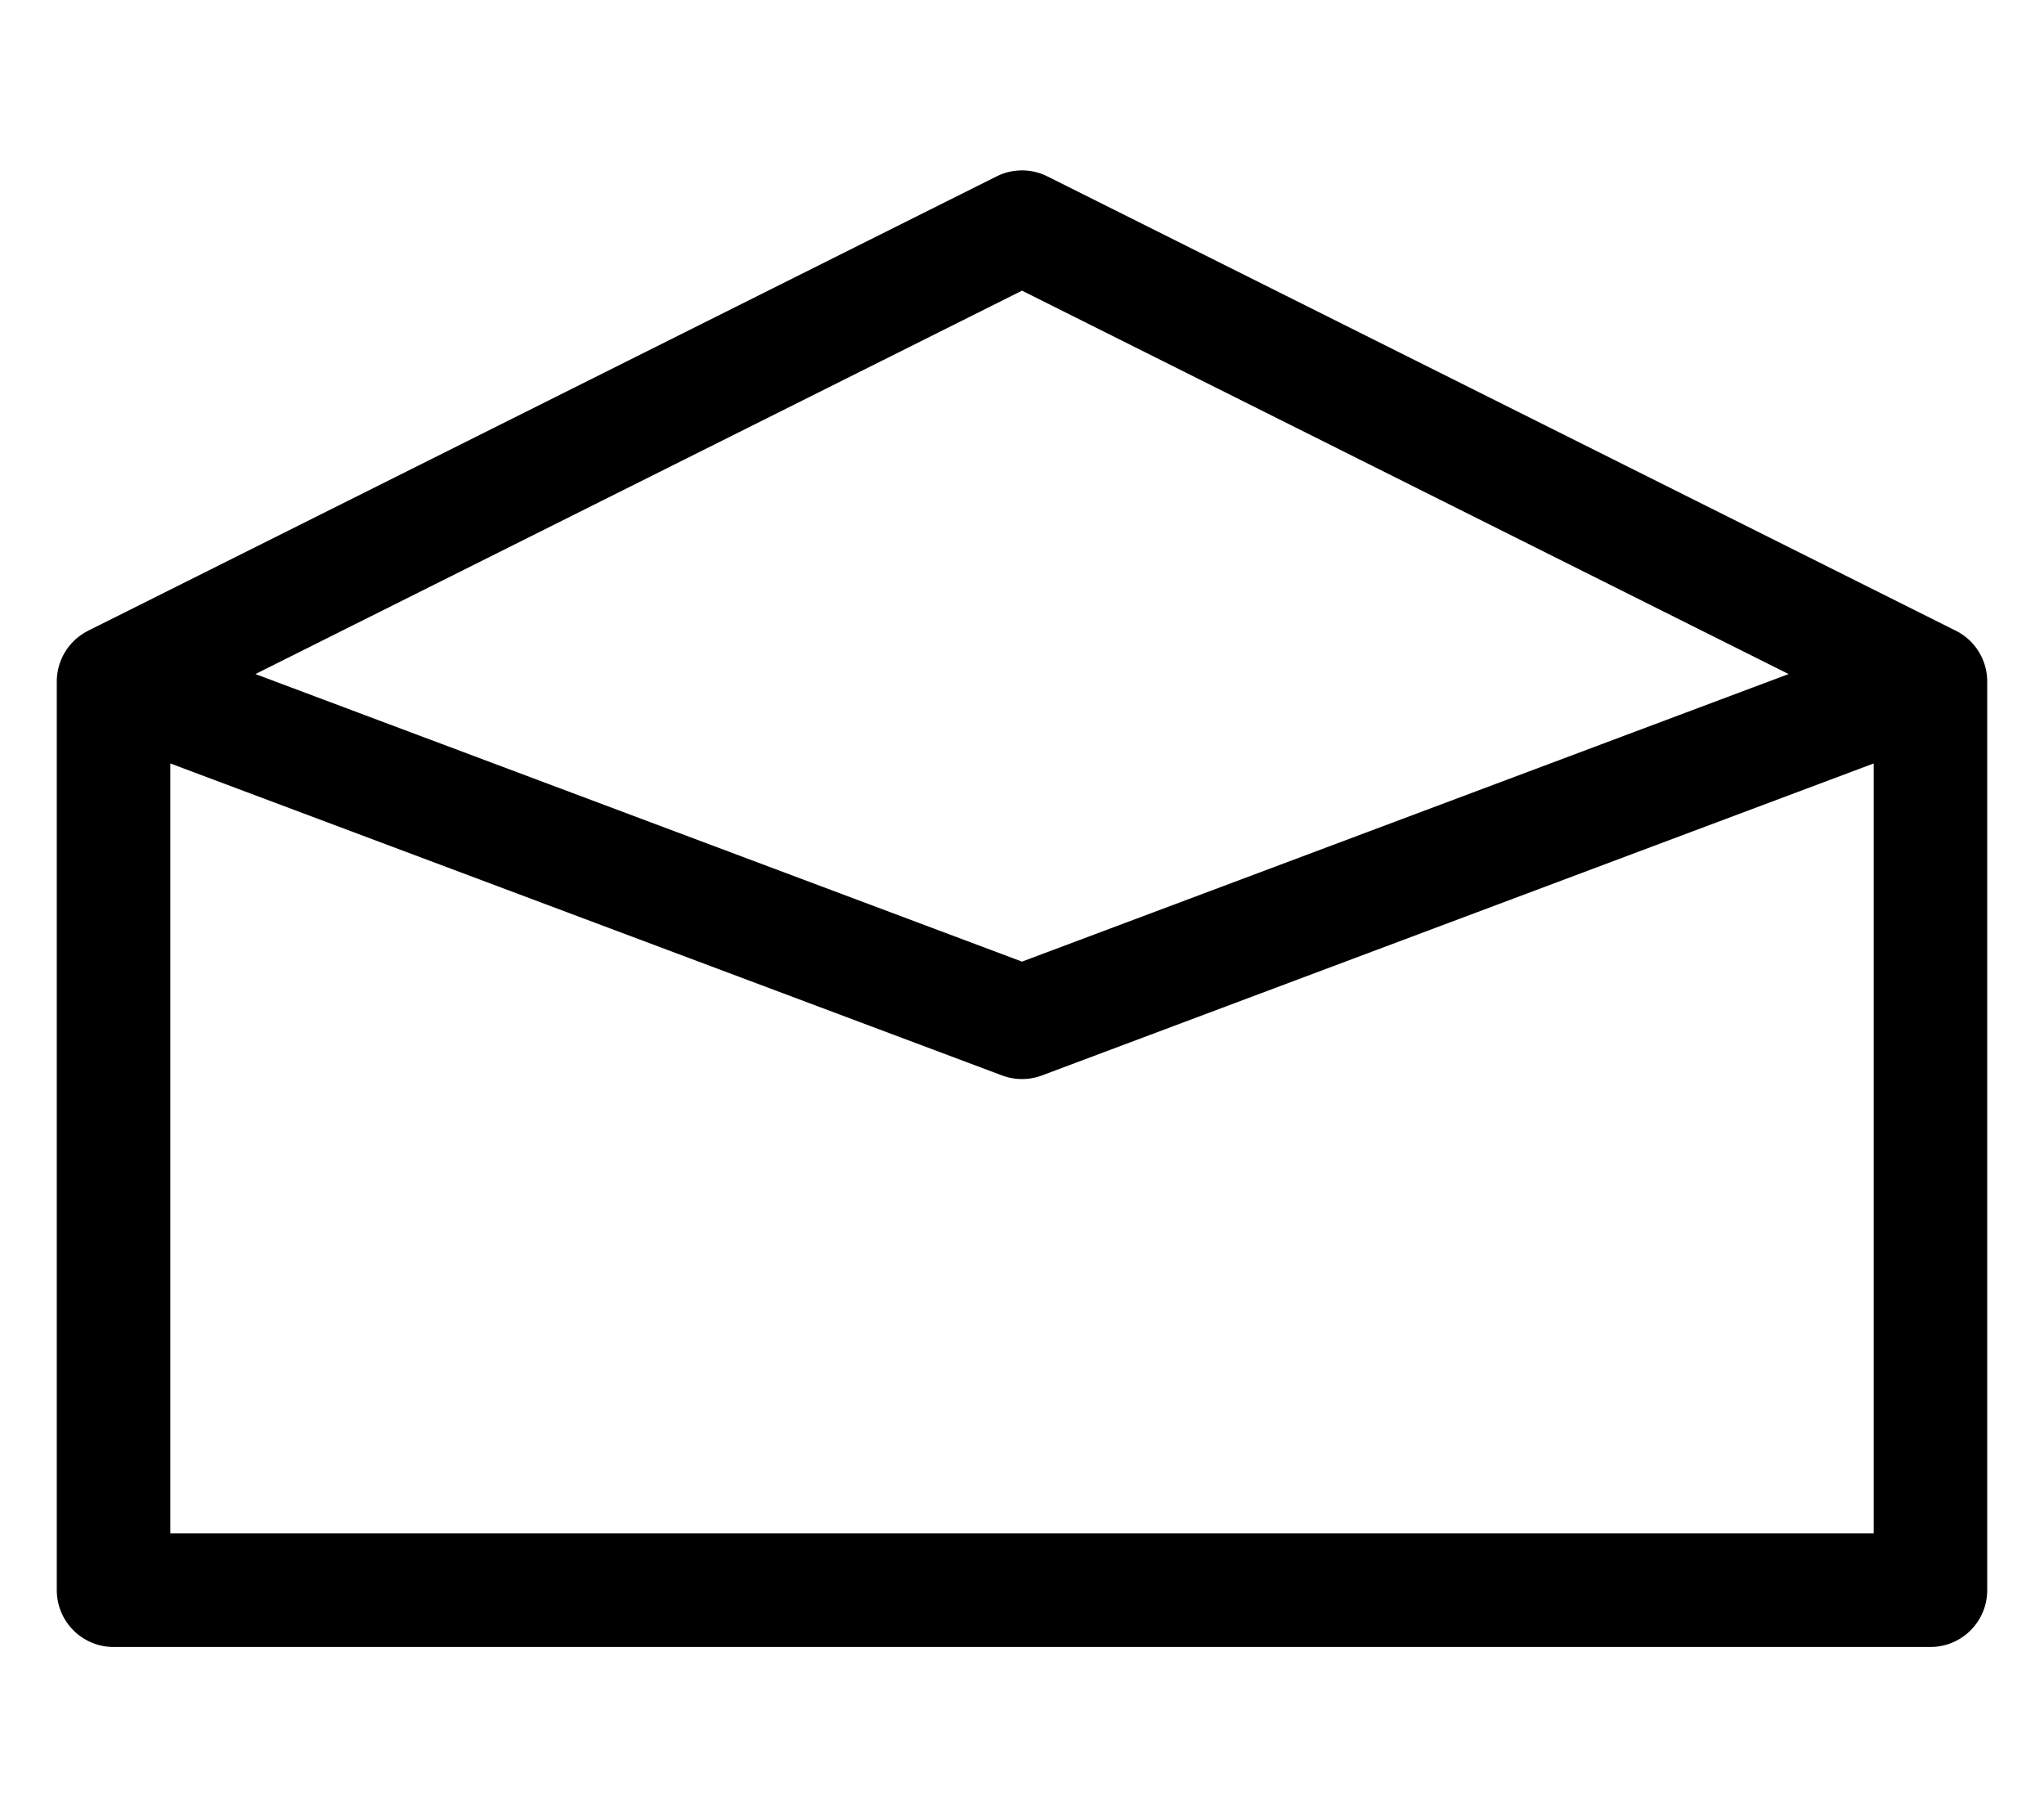
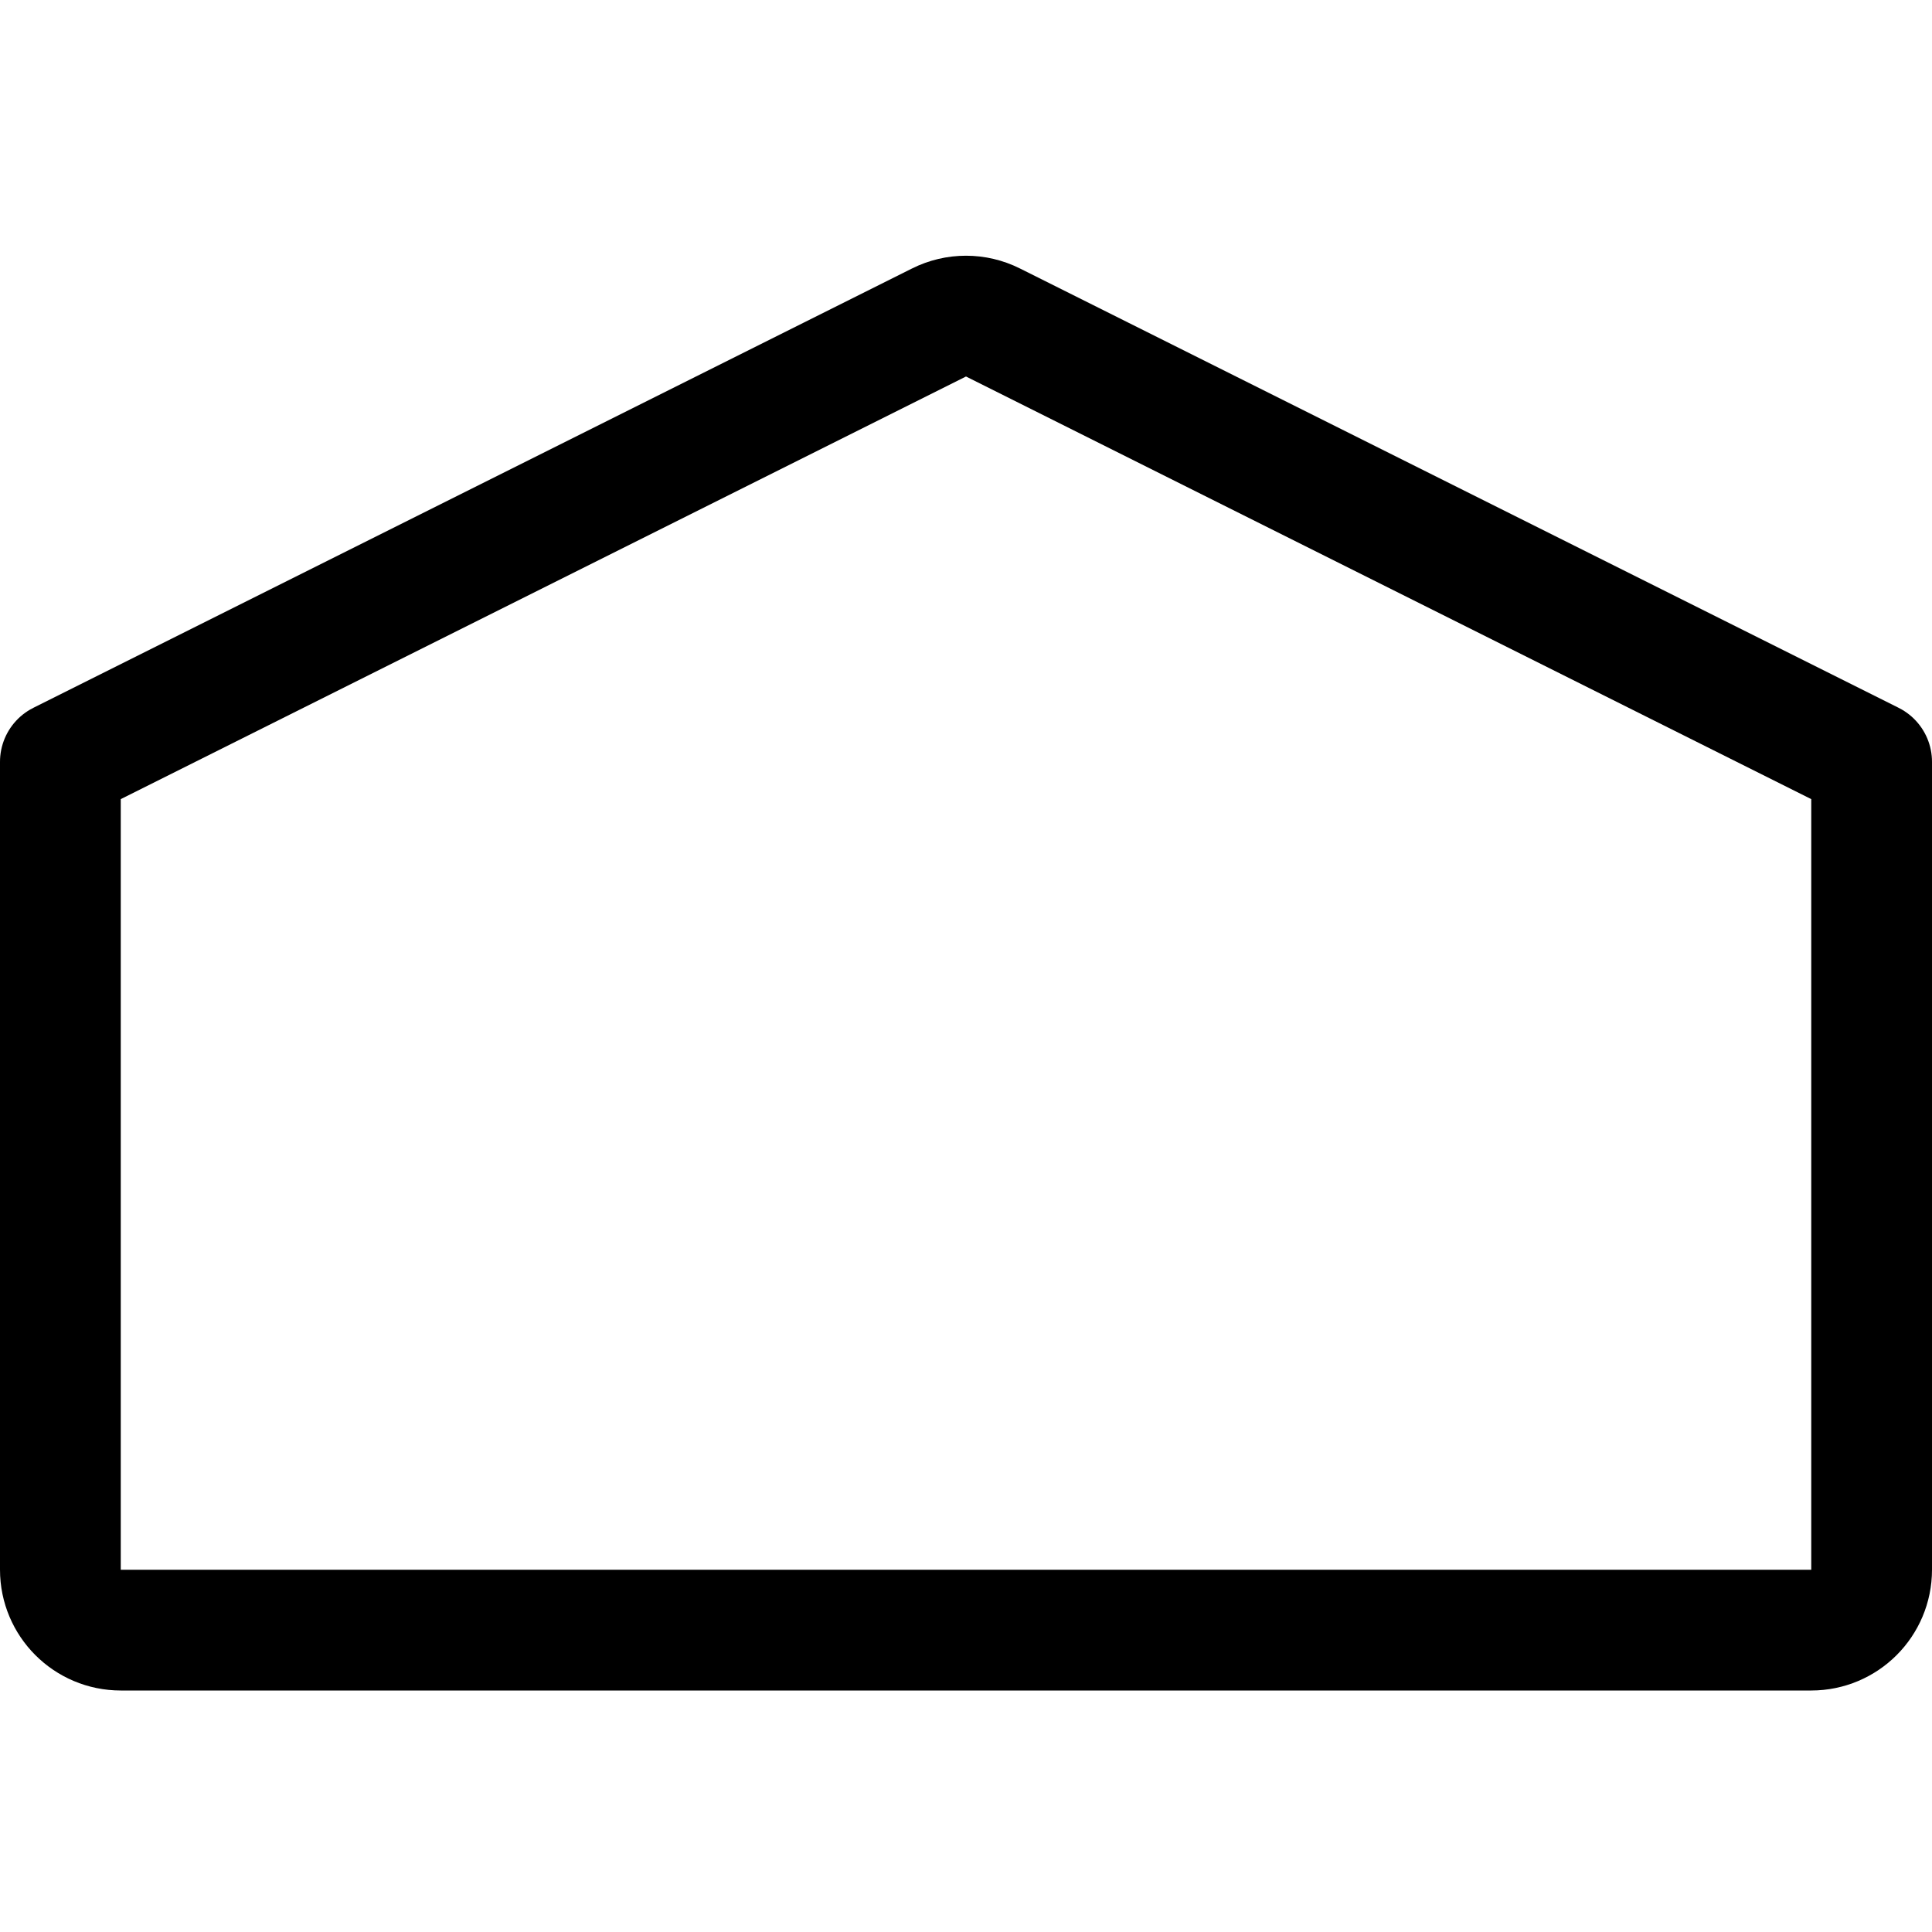
- <svg xmlns="http://www.w3.org/2000/svg" width="18" height="16" viewBox="0 0 18 16" fill="none">
-   <path d="M1 6V14H17V6M1 6L9 9L17 6M1 6L9 2L17 6" stroke="black" stroke-linecap="round" stroke-linejoin="round" />
+ <svg xmlns="http://www.w3.org/2000/svg" width="16" height="16" viewBox="0 0 16 16" fill="none">
+   <path d="M8.224 2.671L15.5 6.309V13C15.5 13.276 15.276 13.5 15 13.5H1C0.724 13.5 0.5 13.276 0.5 13V6.309L7.776 2.671C7.917 2.6 8.083 2.6 8.224 2.671Z" stroke="black" stroke-linecap="round" stroke-linejoin="round" />
</svg>
